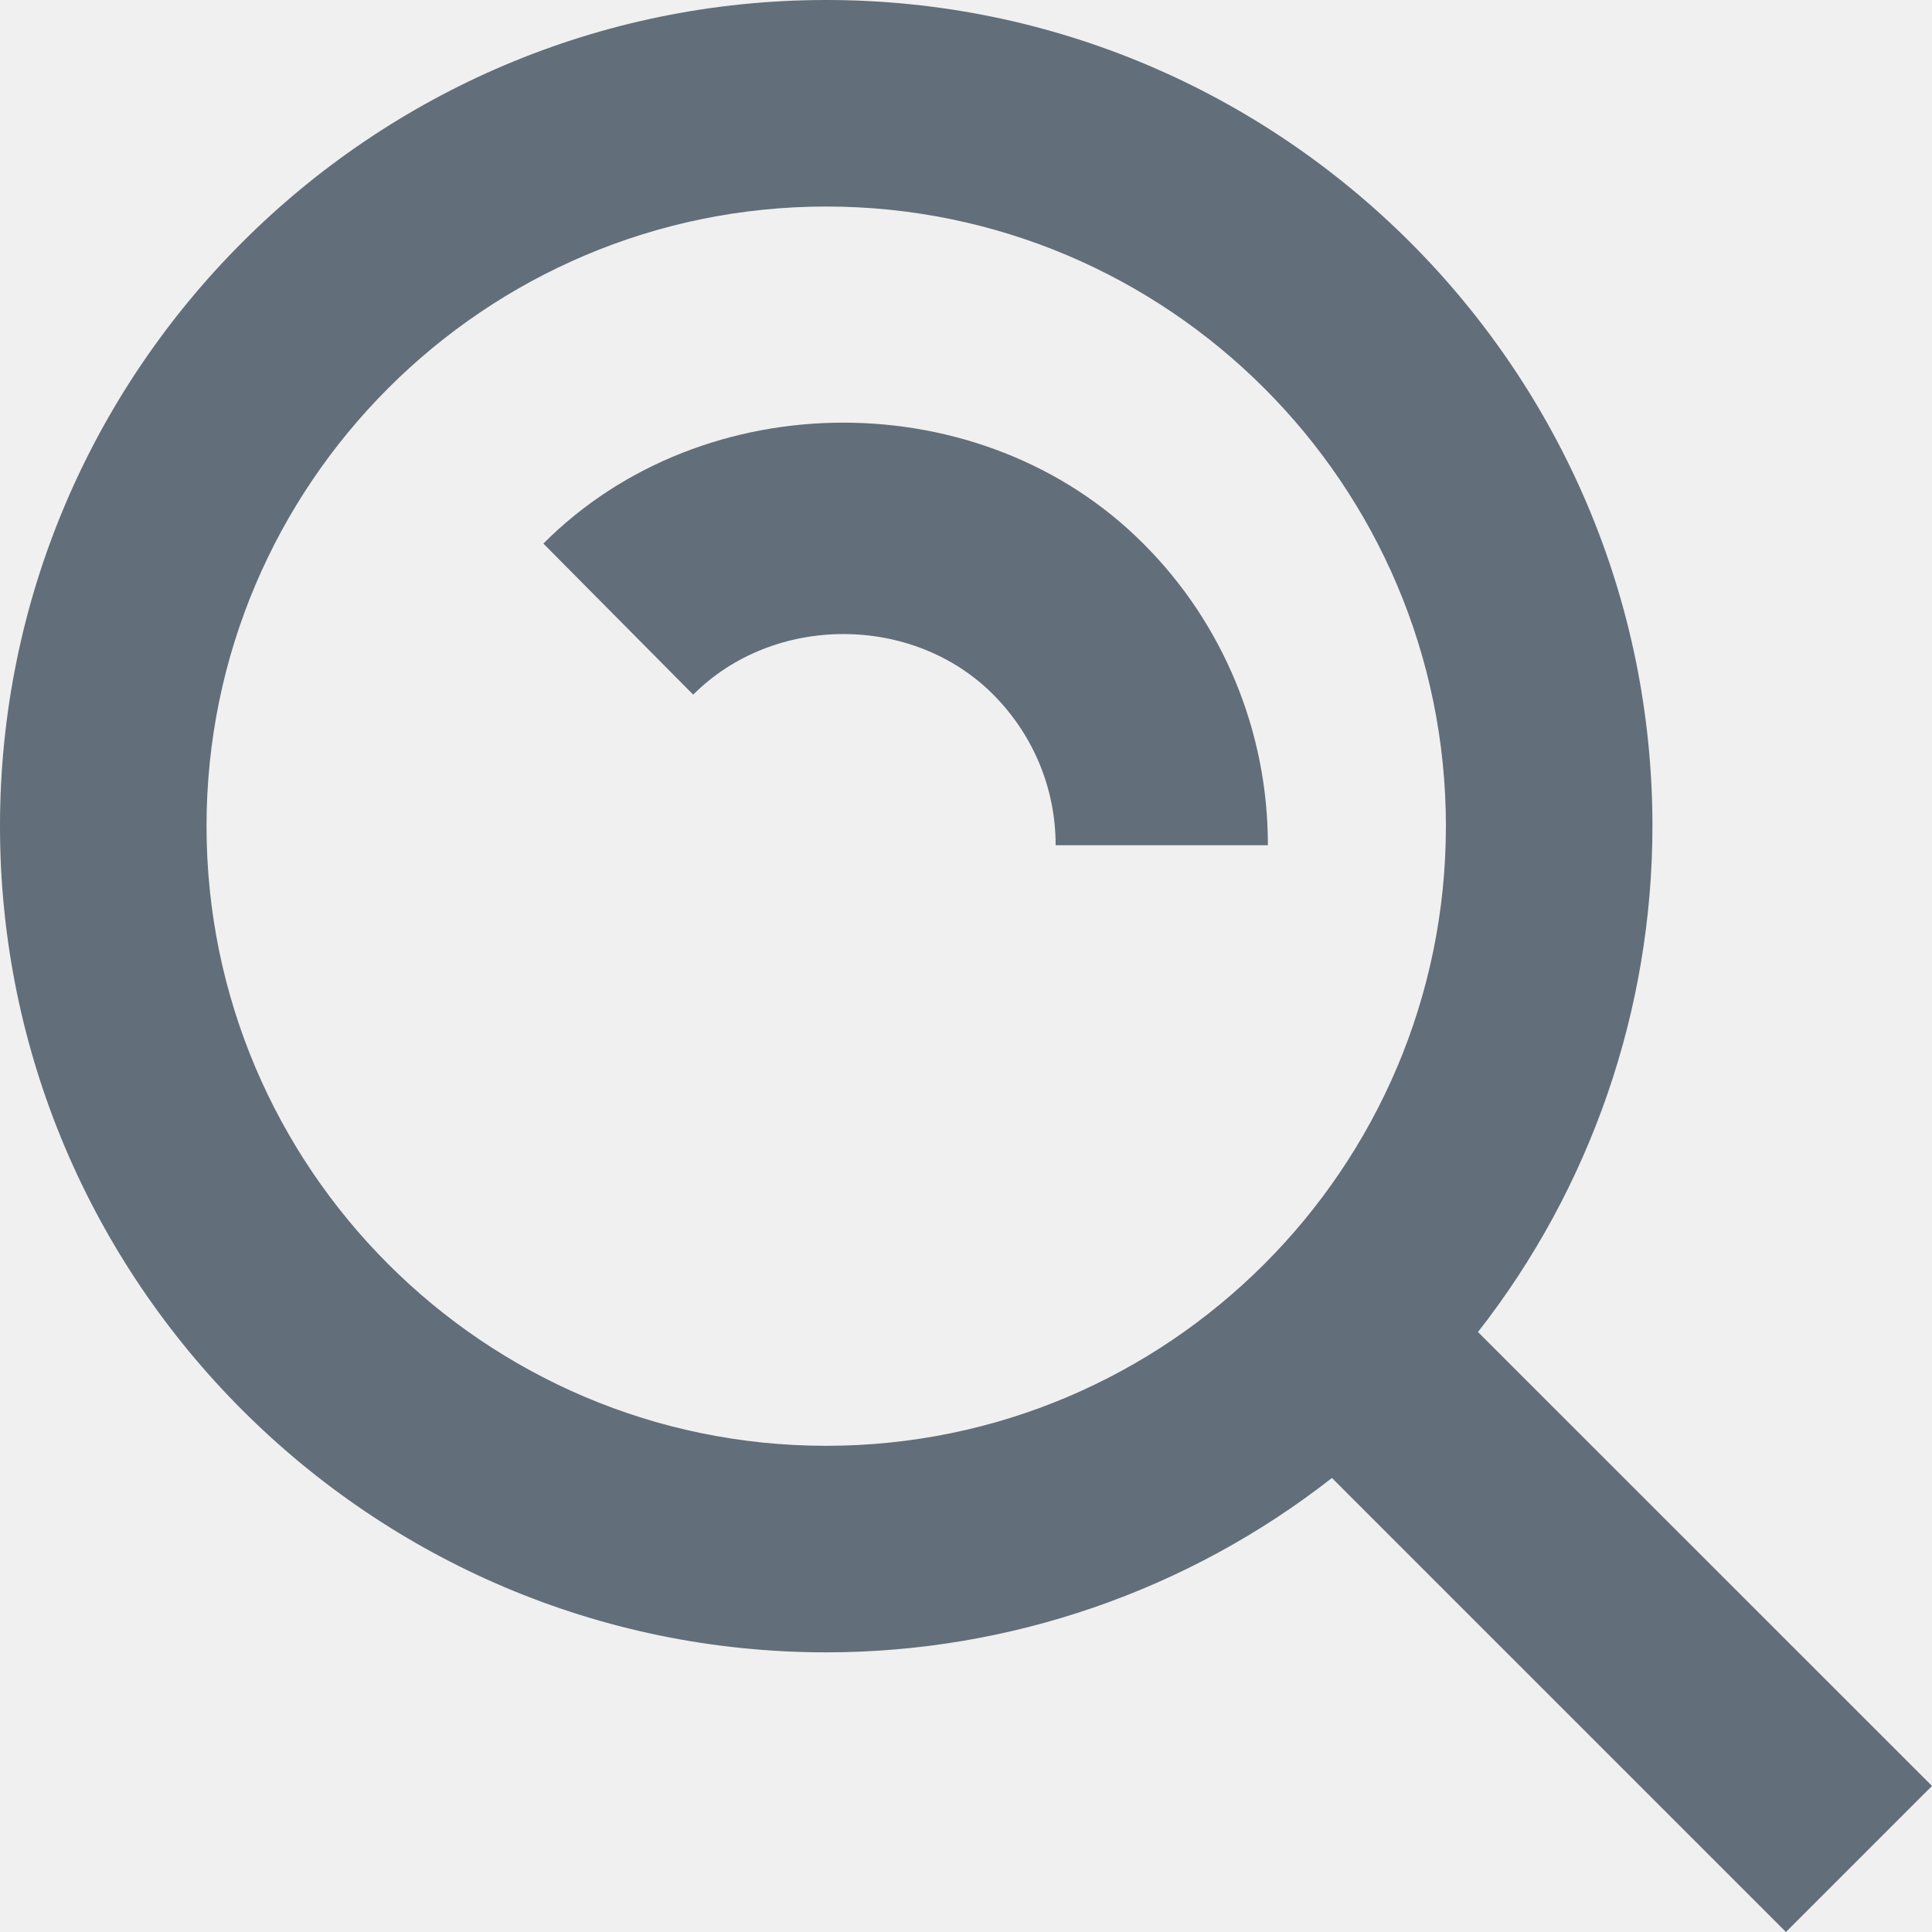
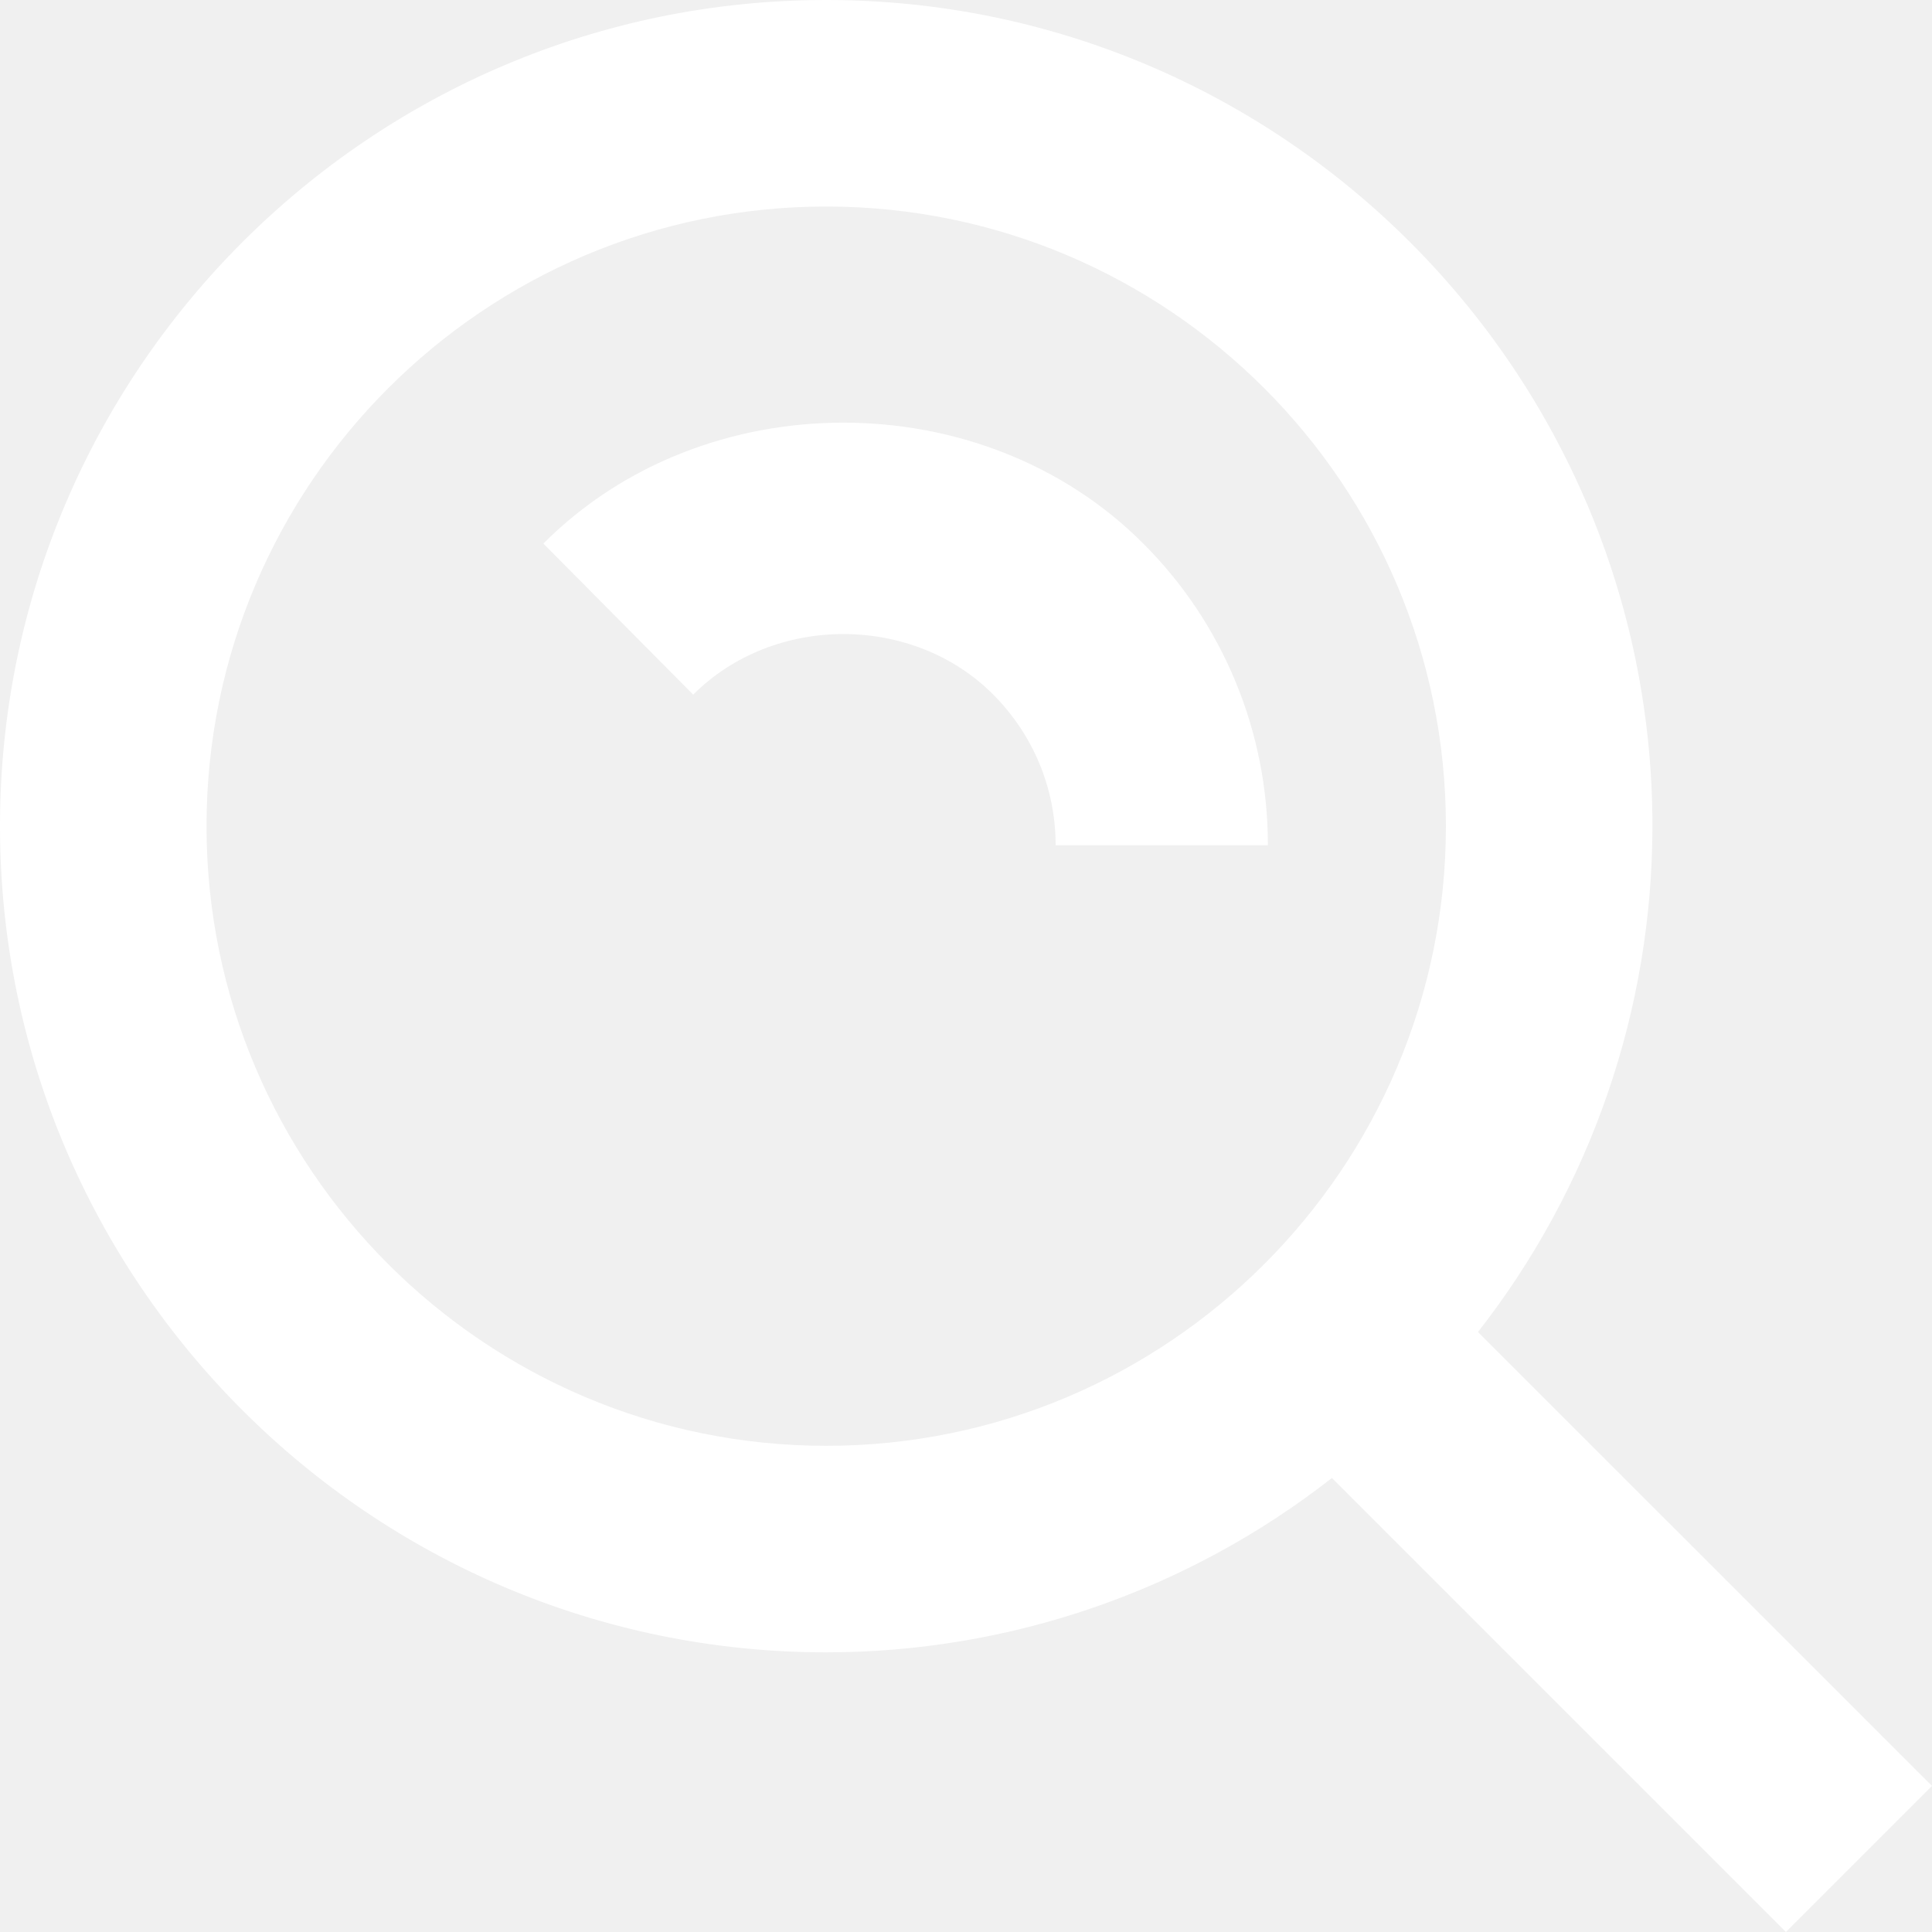
<svg xmlns="http://www.w3.org/2000/svg" width="20px" height="20px" viewBox="0 0 20 20" version="1.1">
  <g id="Symbols" stroke="none" stroke-width="1" fill="none" fill-rule="evenodd">
    <g id="header" transform="translate(-1380, -26)">
      <g id="subheader">
        <g id="icon-search" transform="translate(1380, 26)">
          <path d="M8.438,15 C12.057,15 15,12.057 15,8.438 C15,4.818 12.057,1.875 8.438,1.875 C4.818,1.875 1.875,4.818 1.875,8.438 C1.875,12.057 4.818,15 8.438,15 Z M11.528,5.344 C12.352,6.163 12.814,7.276 12.813,8.438 L10.625,8.438 C10.625,7.856 10.396,7.307 9.982,6.891 C9.155,6.066 7.722,6.064 6.891,6.893 L5.347,5.344 C7.003,3.691 9.874,3.691 11.528,5.344 L11.528,5.344 Z" id="Shape" />
-           <path d="M8.553,17.105 C10.451,17.105 12.294,16.469 13.788,15.3 L18.488,20 L20,18.488 L15.3,13.789 C16.47,12.294 17.105,10.451 17.106,8.552 C17.106,3.837 13.269,0 8.553,0 C3.837,0 0,3.837 0,8.552 C0,13.268 3.837,17.105 8.553,17.105 Z M8.553,2.138 C12.091,2.138 14.968,5.015 14.968,8.552 C14.968,12.09 12.091,14.967 8.553,14.967 C5.015,14.967 2.138,12.09 2.138,8.552 C2.138,5.015 5.015,2.138 8.553,2.138 Z" id="Shape" fill="#626E79" fill-rule="nonzero" />
-           <path d="M10.281,7.189 C10.698,7.608 10.928,8.163 10.928,8.75 L13.125,8.75 C13.127,7.578 12.663,6.453 11.835,5.627 C10.172,3.958 7.287,3.958 5.625,5.627 L7.176,7.191 C8.011,6.354 9.451,6.356 10.281,7.189 Z" id="Path" fill="#626E79" fill-rule="nonzero" />
+           <path d="M8.553,17.105 C10.451,17.105 12.294,16.469 13.788,15.3 L18.488,20 L20,18.488 L15.3,13.789 C16.47,12.294 17.105,10.451 17.106,8.552 C17.106,3.837 13.269,0 8.553,0 C3.837,0 0,3.837 0,8.552 C0,13.268 3.837,17.105 8.553,17.105 Z M8.553,2.138 C12.091,2.138 14.968,5.015 14.968,8.552 C14.968,12.09 12.091,14.967 8.553,14.967 C5.015,14.967 2.138,12.09 2.138,8.552 C2.138,5.015 5.015,2.138 8.553,2.138 Z" id="Shape" fill="#FFFFFF" fill-rule="nonzero" />
+           <path d="M10.281,7.189 C10.698,7.608 10.928,8.163 10.928,8.75 L13.125,8.75 C13.127,7.578 12.663,6.453 11.835,5.627 C10.172,3.958 7.287,3.958 5.625,5.627 L7.176,7.191 C8.011,6.354 9.451,6.356 10.281,7.189 Z" id="Path" fill="#FFFFFF" fill-rule="nonzero" />
        </g>
      </g>
    </g>
  </g>
</svg>
